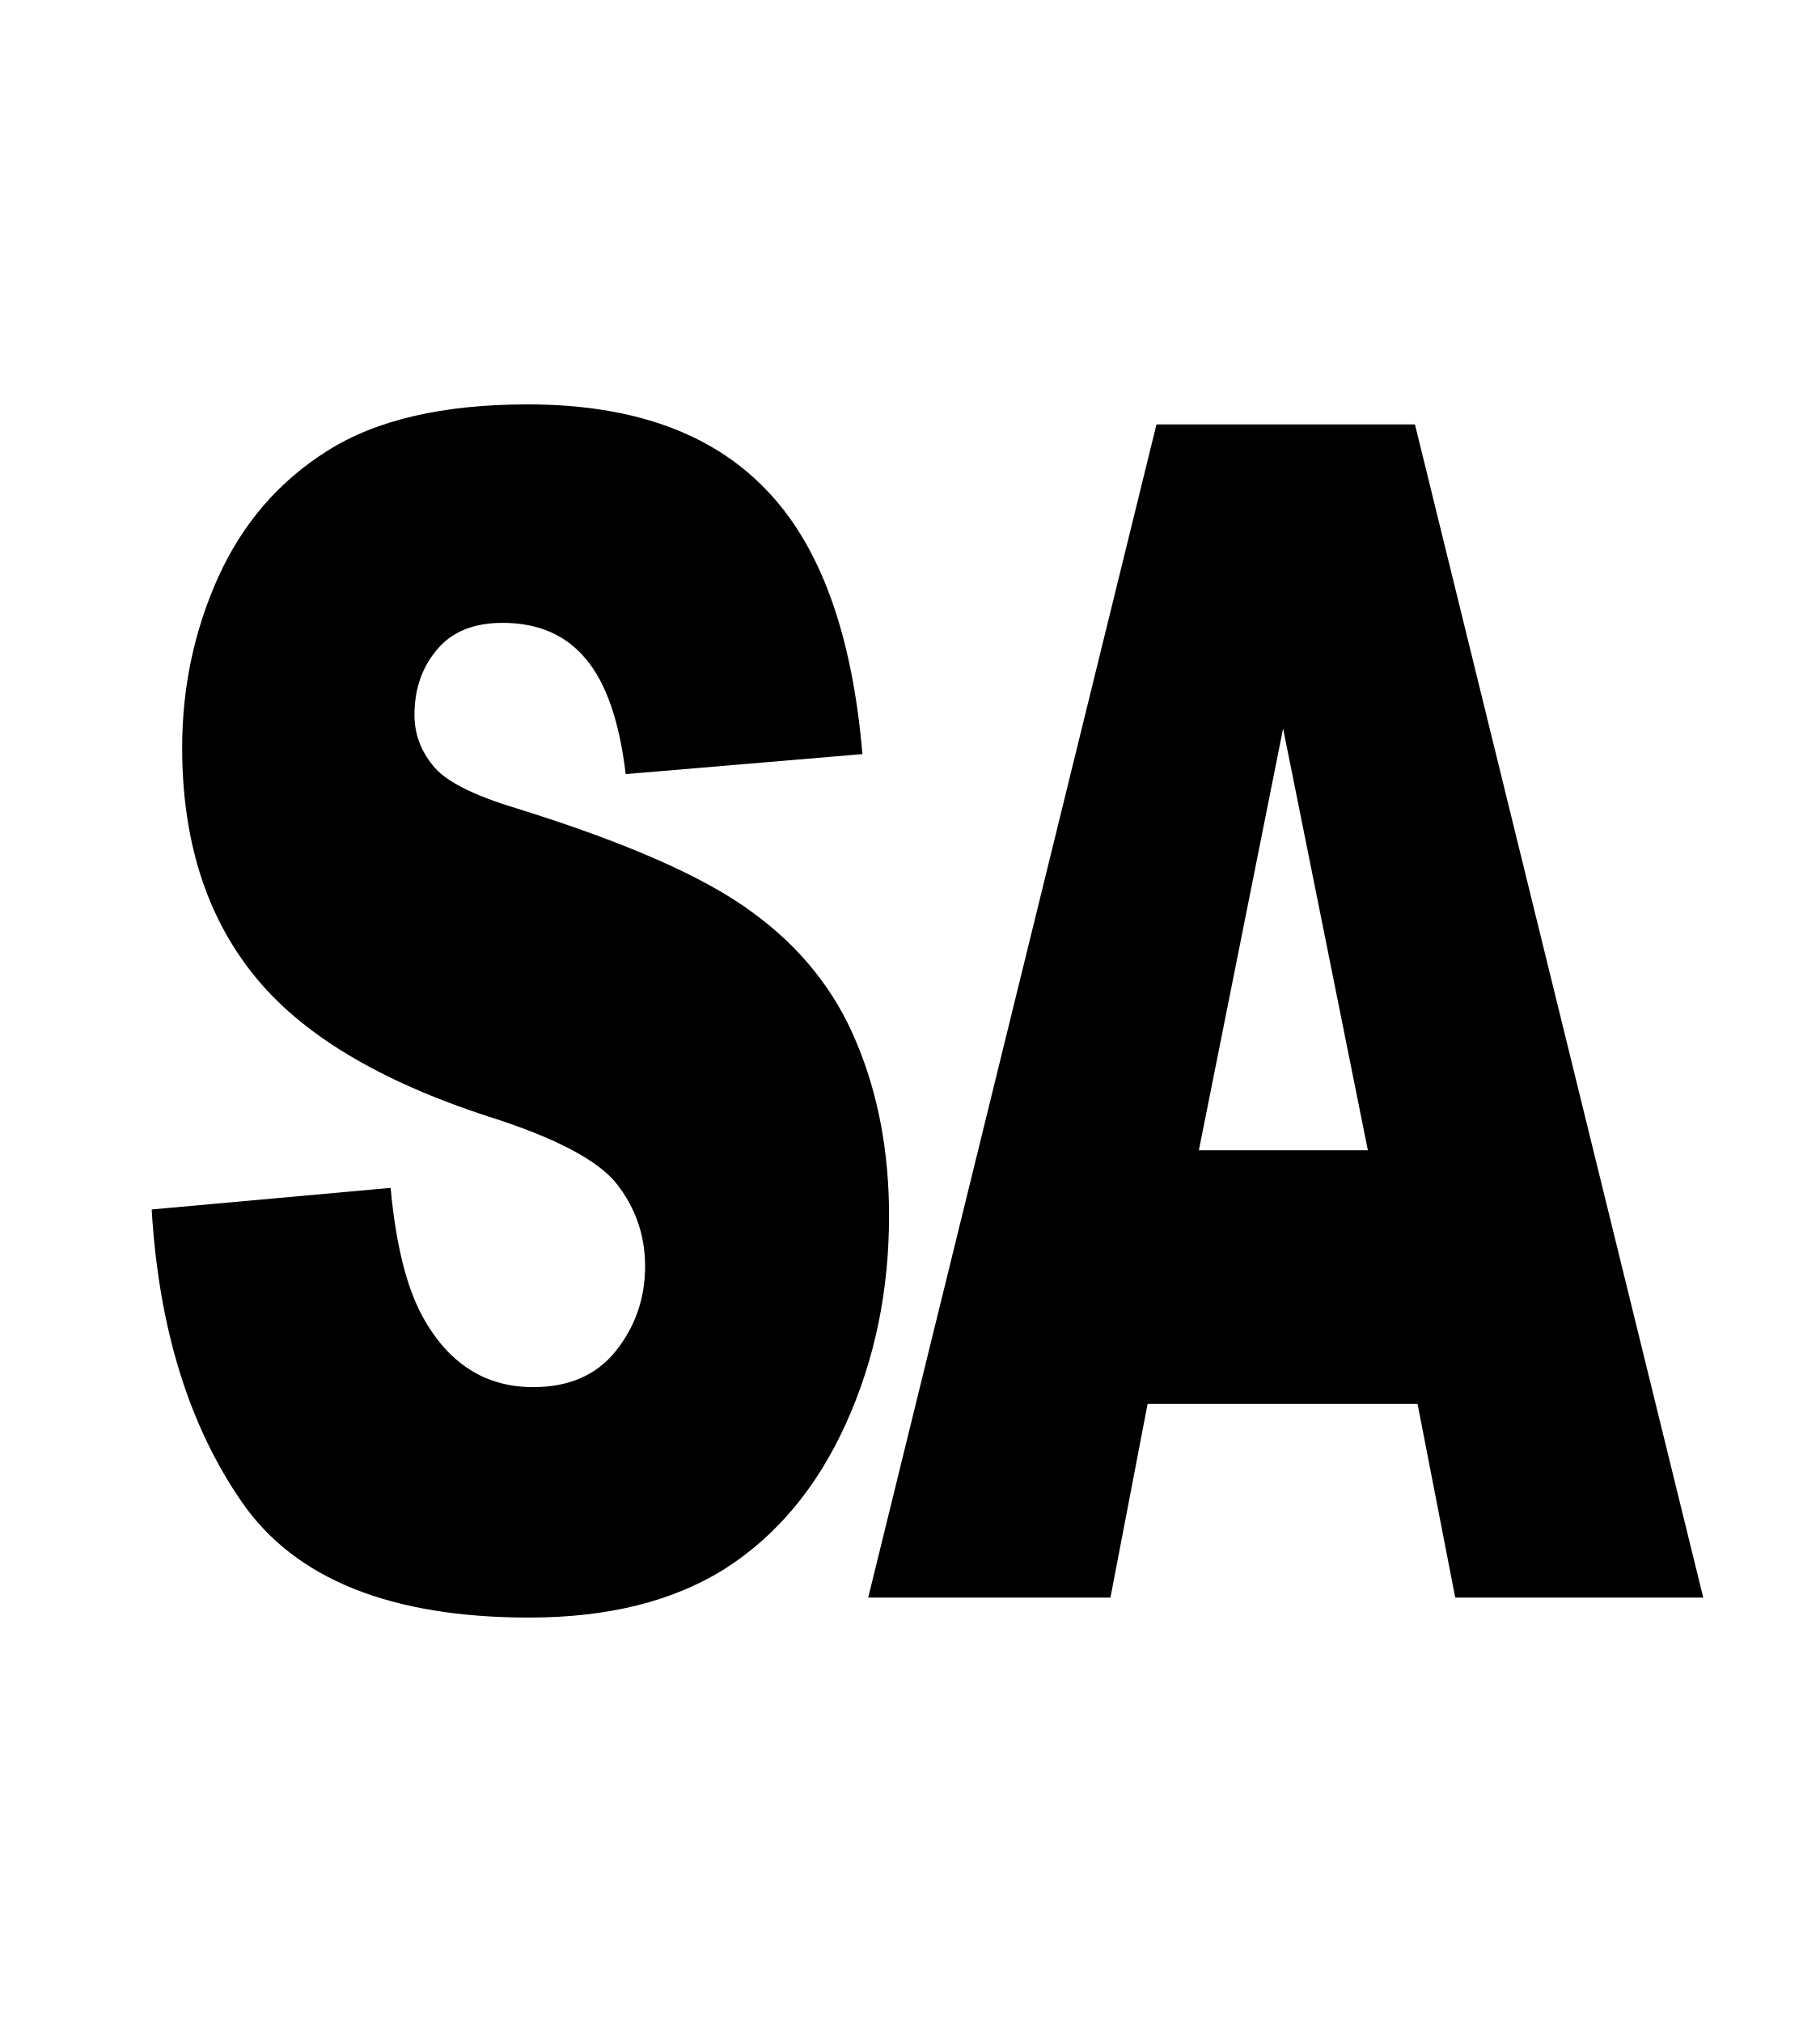
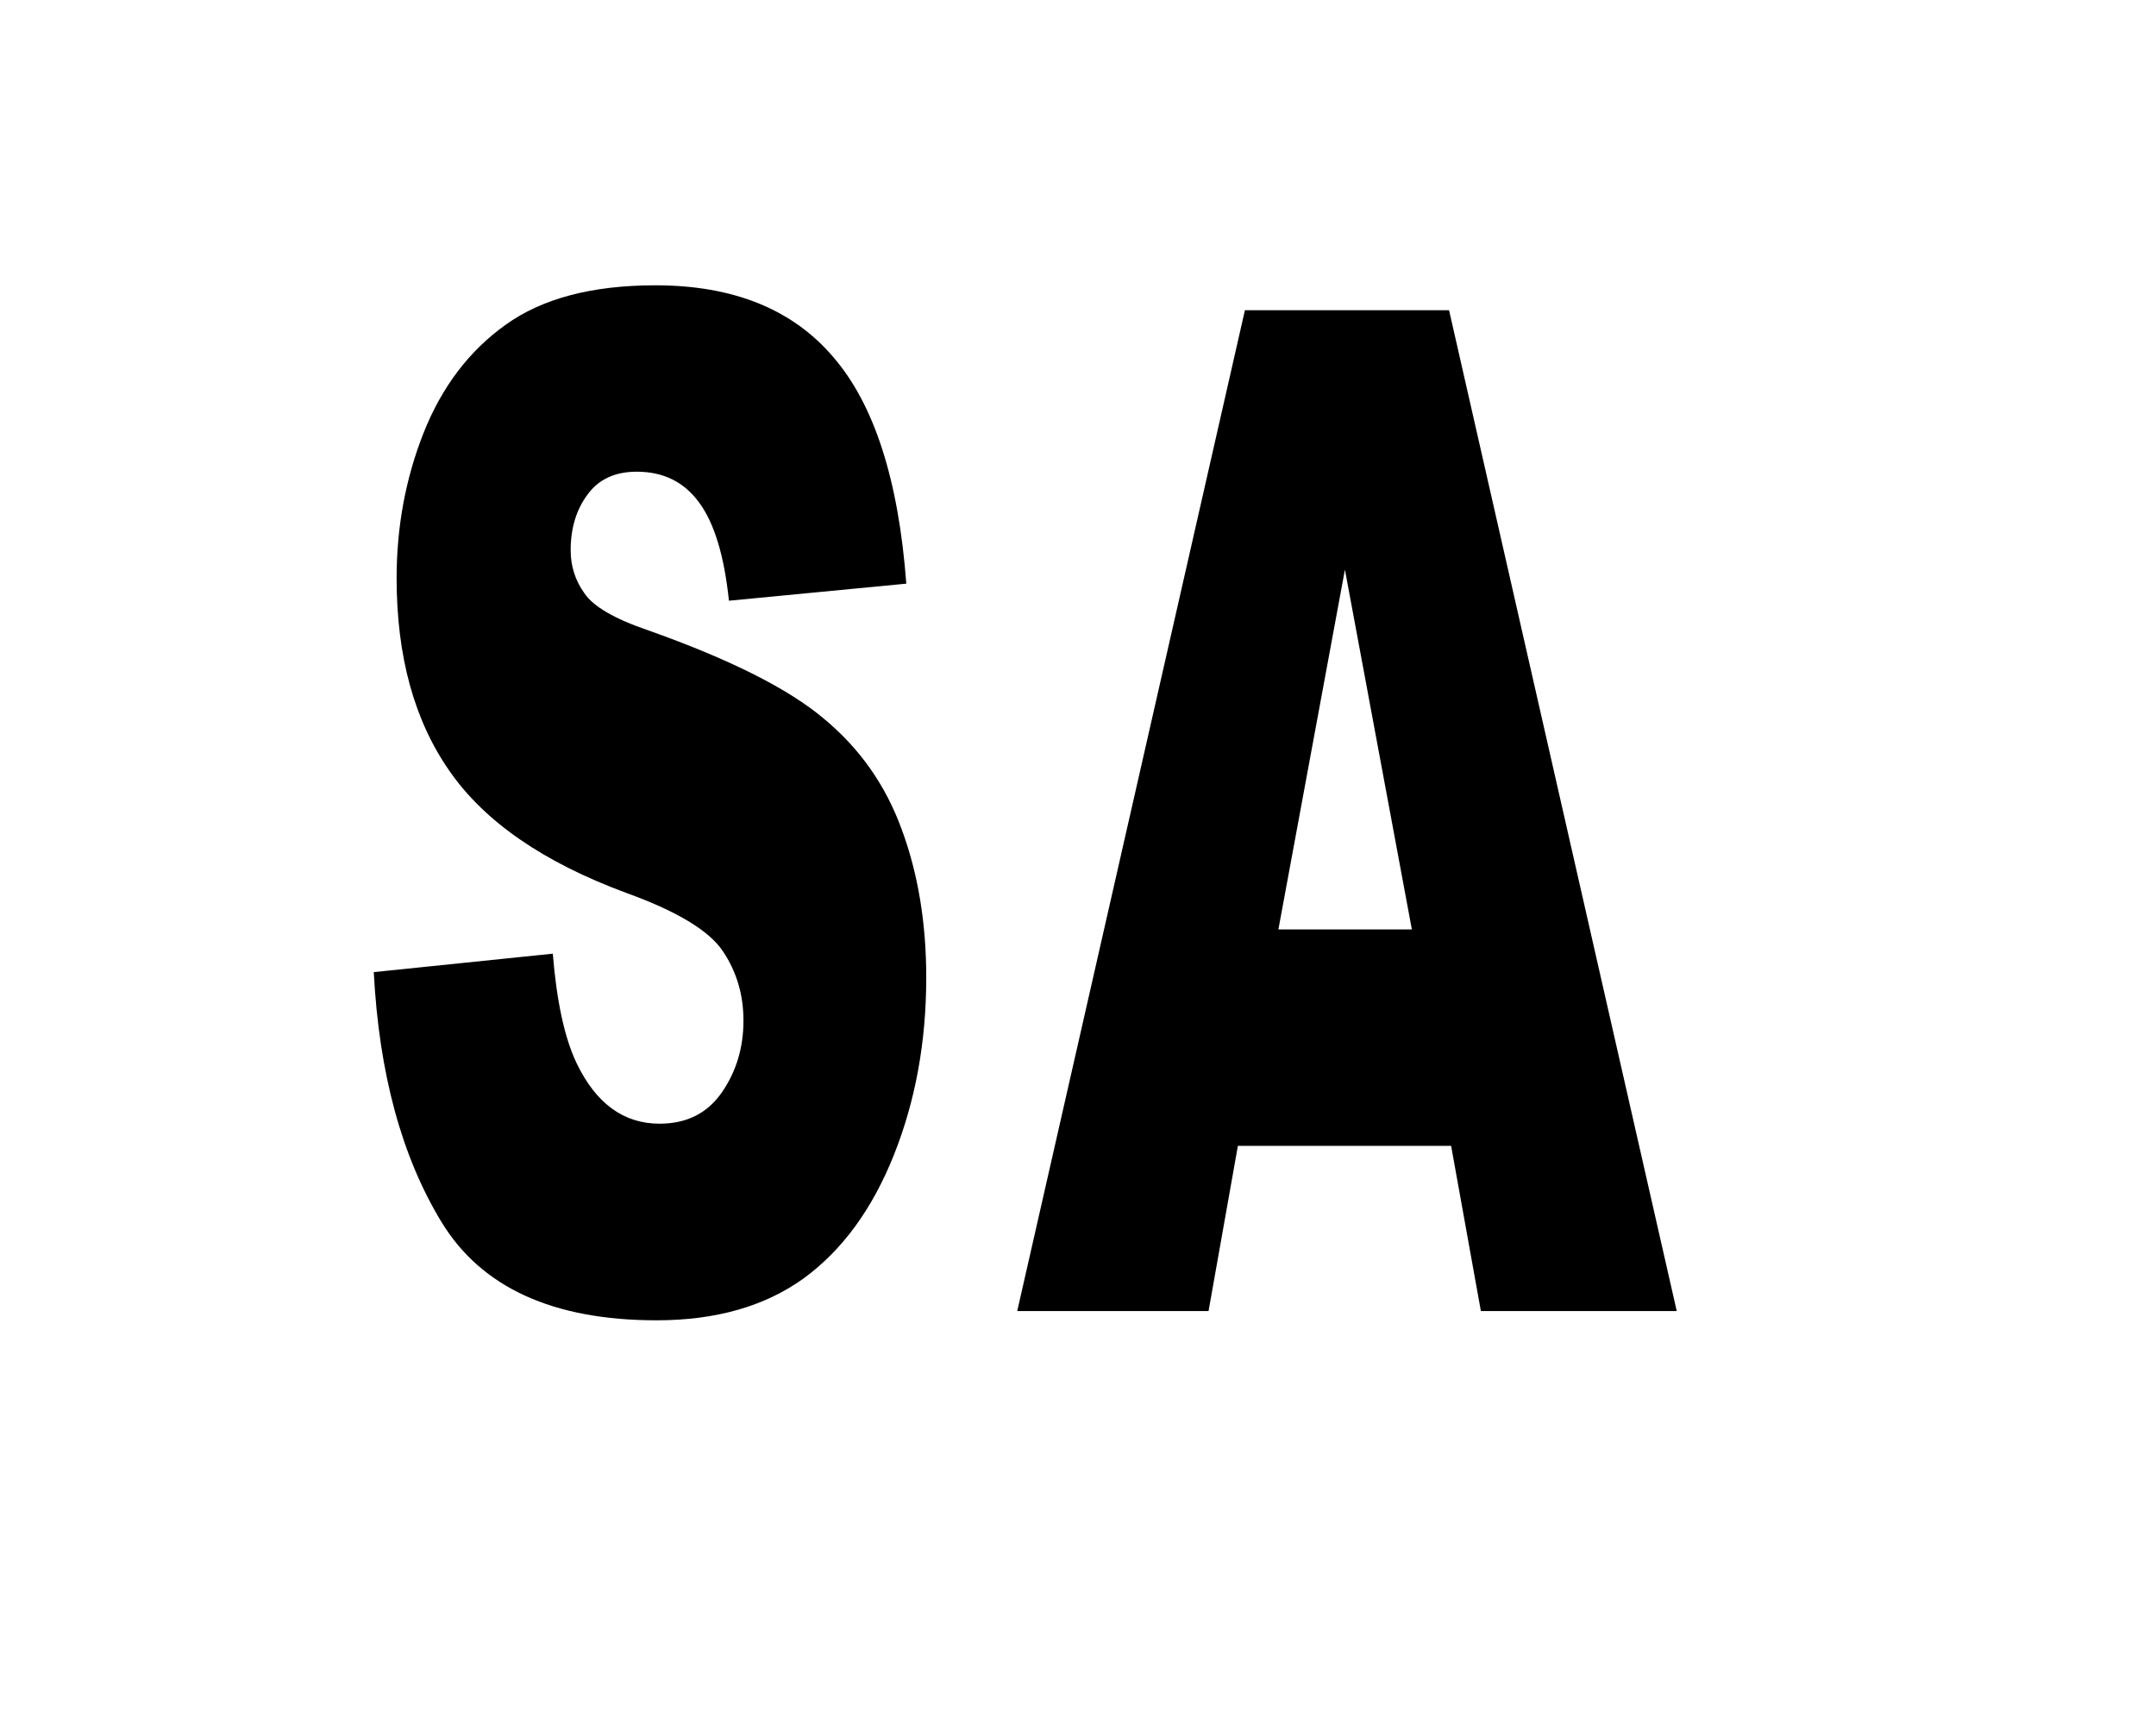
- <svg xmlns="http://www.w3.org/2000/svg" version="1.1" id="Layer_1" x="0px" y="0px" viewBox="0 0 180 200" xml:space="preserve" width="180" height="200">
-   <defs id="defs13" />
-   <style type="text/css" id="style3">
+ <svg xmlns="http://www.w3.org/2000/svg" height="200" width="250" xml:space="preserve" viewBox="0 0 250 200" y="0px" x="0px" id="Layer_1" version="1.1">
+   <defs id="defs9" />
+   <style id="style3" type="text/css">
	.st0{font-family:"Arial Black", "Arial Bold", Gadget, sans-serif;}
- 	.st1{font-size:118.401px;}
- 	
- 		.st2{fill-rule:evenodd;clip-rule:evenodd;fill:none;stroke:#000000;stroke-width:18.986;stroke-linecap:round;stroke-miterlimit:10;}
+ 	.st1{font-size:75px;}
</style>
-   <flowRoot xml:space="preserve" id="flowRoot3336" style="fill:black;stroke:none;stroke-opacity:1;stroke-width:1px;stroke-linejoin:miter;stroke-linecap:butt;fill-opacity:1;font-family:Arial;font-style:normal;font-weight:900;font-size:40px;line-height:125%;letter-spacing:0px;word-spacing:0px;-inkscape-font-specification:'Arial, Heavy';font-stretch:normal;font-variant:normal;text-anchor:middle;text-align:center;writing-mode:lr">
-     <flowRegion id="flowRegion3338">
-       <rect id="rect3340" width="142.589" height="86.721" x="17.511" y="69.919" />
-     </flowRegion>
-     <flowPara id="flowPara3342" />
-   </flowRoot>
-   <g transform="scale(0.8451168,1.183268)" style="font-style:normal;font-variant:normal;font-weight:900;font-stretch:normal;font-size:137.003px;line-height:125%;font-family:Arial;-inkscape-font-specification:'Arial, Heavy';text-align:center;letter-spacing:0px;word-spacing:0px;writing-mode:lr-tb;text-anchor:middle;fill:#000000;fill-opacity:1;stroke:none;stroke-width:1px;stroke-linecap:butt;stroke-linejoin:miter;stroke-opacity:1" id="text3344">
-     <path d="m 17.749,101.102 27.964,-1.806 q 0.908,7.024 3.698,10.703 4.542,5.954 12.976,5.954 6.293,0 9.667,-3.01 3.439,-3.077 3.439,-7.091 0,-3.813 -3.244,-6.823 Q 69.005,96.018 57.197,93.342 37.862,88.86 29.622,81.434 21.318,74.009 21.318,62.503 q 0,-7.559 4.217,-14.249 4.282,-6.756 12.782,-10.57 8.564,-3.88 23.422,-3.88 18.232,0 27.769,7.024 9.602,6.957 11.419,22.209 l -27.704,1.672 q -1.103,-6.623 -4.671,-9.633 -3.504,-3.01 -9.732,-3.01 -5.126,0 -7.721,2.274 -2.595,2.208 -2.595,5.419 0,2.341 2.141,4.214 2.076,1.94 9.862,3.612 19.27,4.281 27.575,8.696 8.37,4.348 12.133,10.837 3.828,6.489 3.828,14.516 0,9.432 -5.061,17.393 -5.061,7.961 -14.144,12.108 -9.083,4.081 -22.903,4.081 -24.266,0 -33.609,-9.633 -9.343,-9.633 -10.576,-24.484 z" id="path4967" />
-     <path d="m 165.893,117.358 -31.595,0 -4.347,16.189 -28.35,0 33.738,-98.069 30.248,0 33.738,98.069 -29.023,0 -4.409,-16.189 z m -5.817,-21.206 -9.919,-35.254 -9.858,35.254 19.777,0 z" id="path4969" />
-   </g>
+   <text id="text3386" style="font-size:97.246px;font-family:'Arial Black', 'Arial Bold', Gadget, sans-serif" y="96.02" x="5.001" class="st0 st1" transform="scale(0.7998308,1.250264)" />
+   <path id="path3365" style="font-size:129.111px;font-family:'Arial Black', 'Arial Bold', Gadget, sans-serif" d="m 43.34,112.709 20.76,-2.137 q 0.674,8.311 2.746,12.665 3.372,7.045 9.633,7.045 4.672,0 7.177,-3.562 2.553,-3.641 2.553,-8.39 0,-4.512 -2.408,-8.074 -2.408,-3.562 -11.175,-6.728 -14.354,-5.303 -20.471,-14.09 -6.165,-8.786 -6.165,-22.401 0,-8.945 3.131,-16.86 3.179,-7.995 9.489,-12.507 6.358,-4.591 17.388,-4.591 13.535,0 20.616,8.311 7.129,8.232 8.477,26.28 l -20.567,1.979 q -0.819,-7.836 -3.468,-11.398 -2.601,-3.562 -7.225,-3.562 -3.805,0 -5.732,2.691 -1.927,2.612 -1.927,6.412 0,2.77 1.59,4.987 1.541,2.296 7.321,4.274 14.306,5.066 20.471,10.29 6.214,5.145 9.007,12.823 2.842,7.678 2.842,17.177 0,11.161 -3.757,20.58 -3.757,9.42 -10.5,14.327 -6.743,4.829 -17.003,4.829 -18.015,0 -24.951,-11.398 -6.936,-11.398 -7.851,-28.971 z" />
+   <path style="font-style:normal;font-variant:normal;font-weight:900;font-stretch:normal;font-size:134.048px;line-height:125%;font-family:Arial;-inkscape-font-specification:'Arial, Heavy';text-align:center;letter-spacing:0px;word-spacing:0px;writing-mode:lr-tb;text-anchor:middle;fill:#000000;fill-opacity:1;stroke:none;stroke-width:1px;stroke-linecap:butt;stroke-linejoin:miter;stroke-opacity:1" d="m 168.265,132.852 h -24.725 l -3.402,19.156 H 117.953 L 144.355,35.966 h 23.671 l 26.402,116.042 h -22.712 z m -4.552,-25.092 -7.762,-41.715 -7.715,41.715 z" id="path4782" />
</svg>
